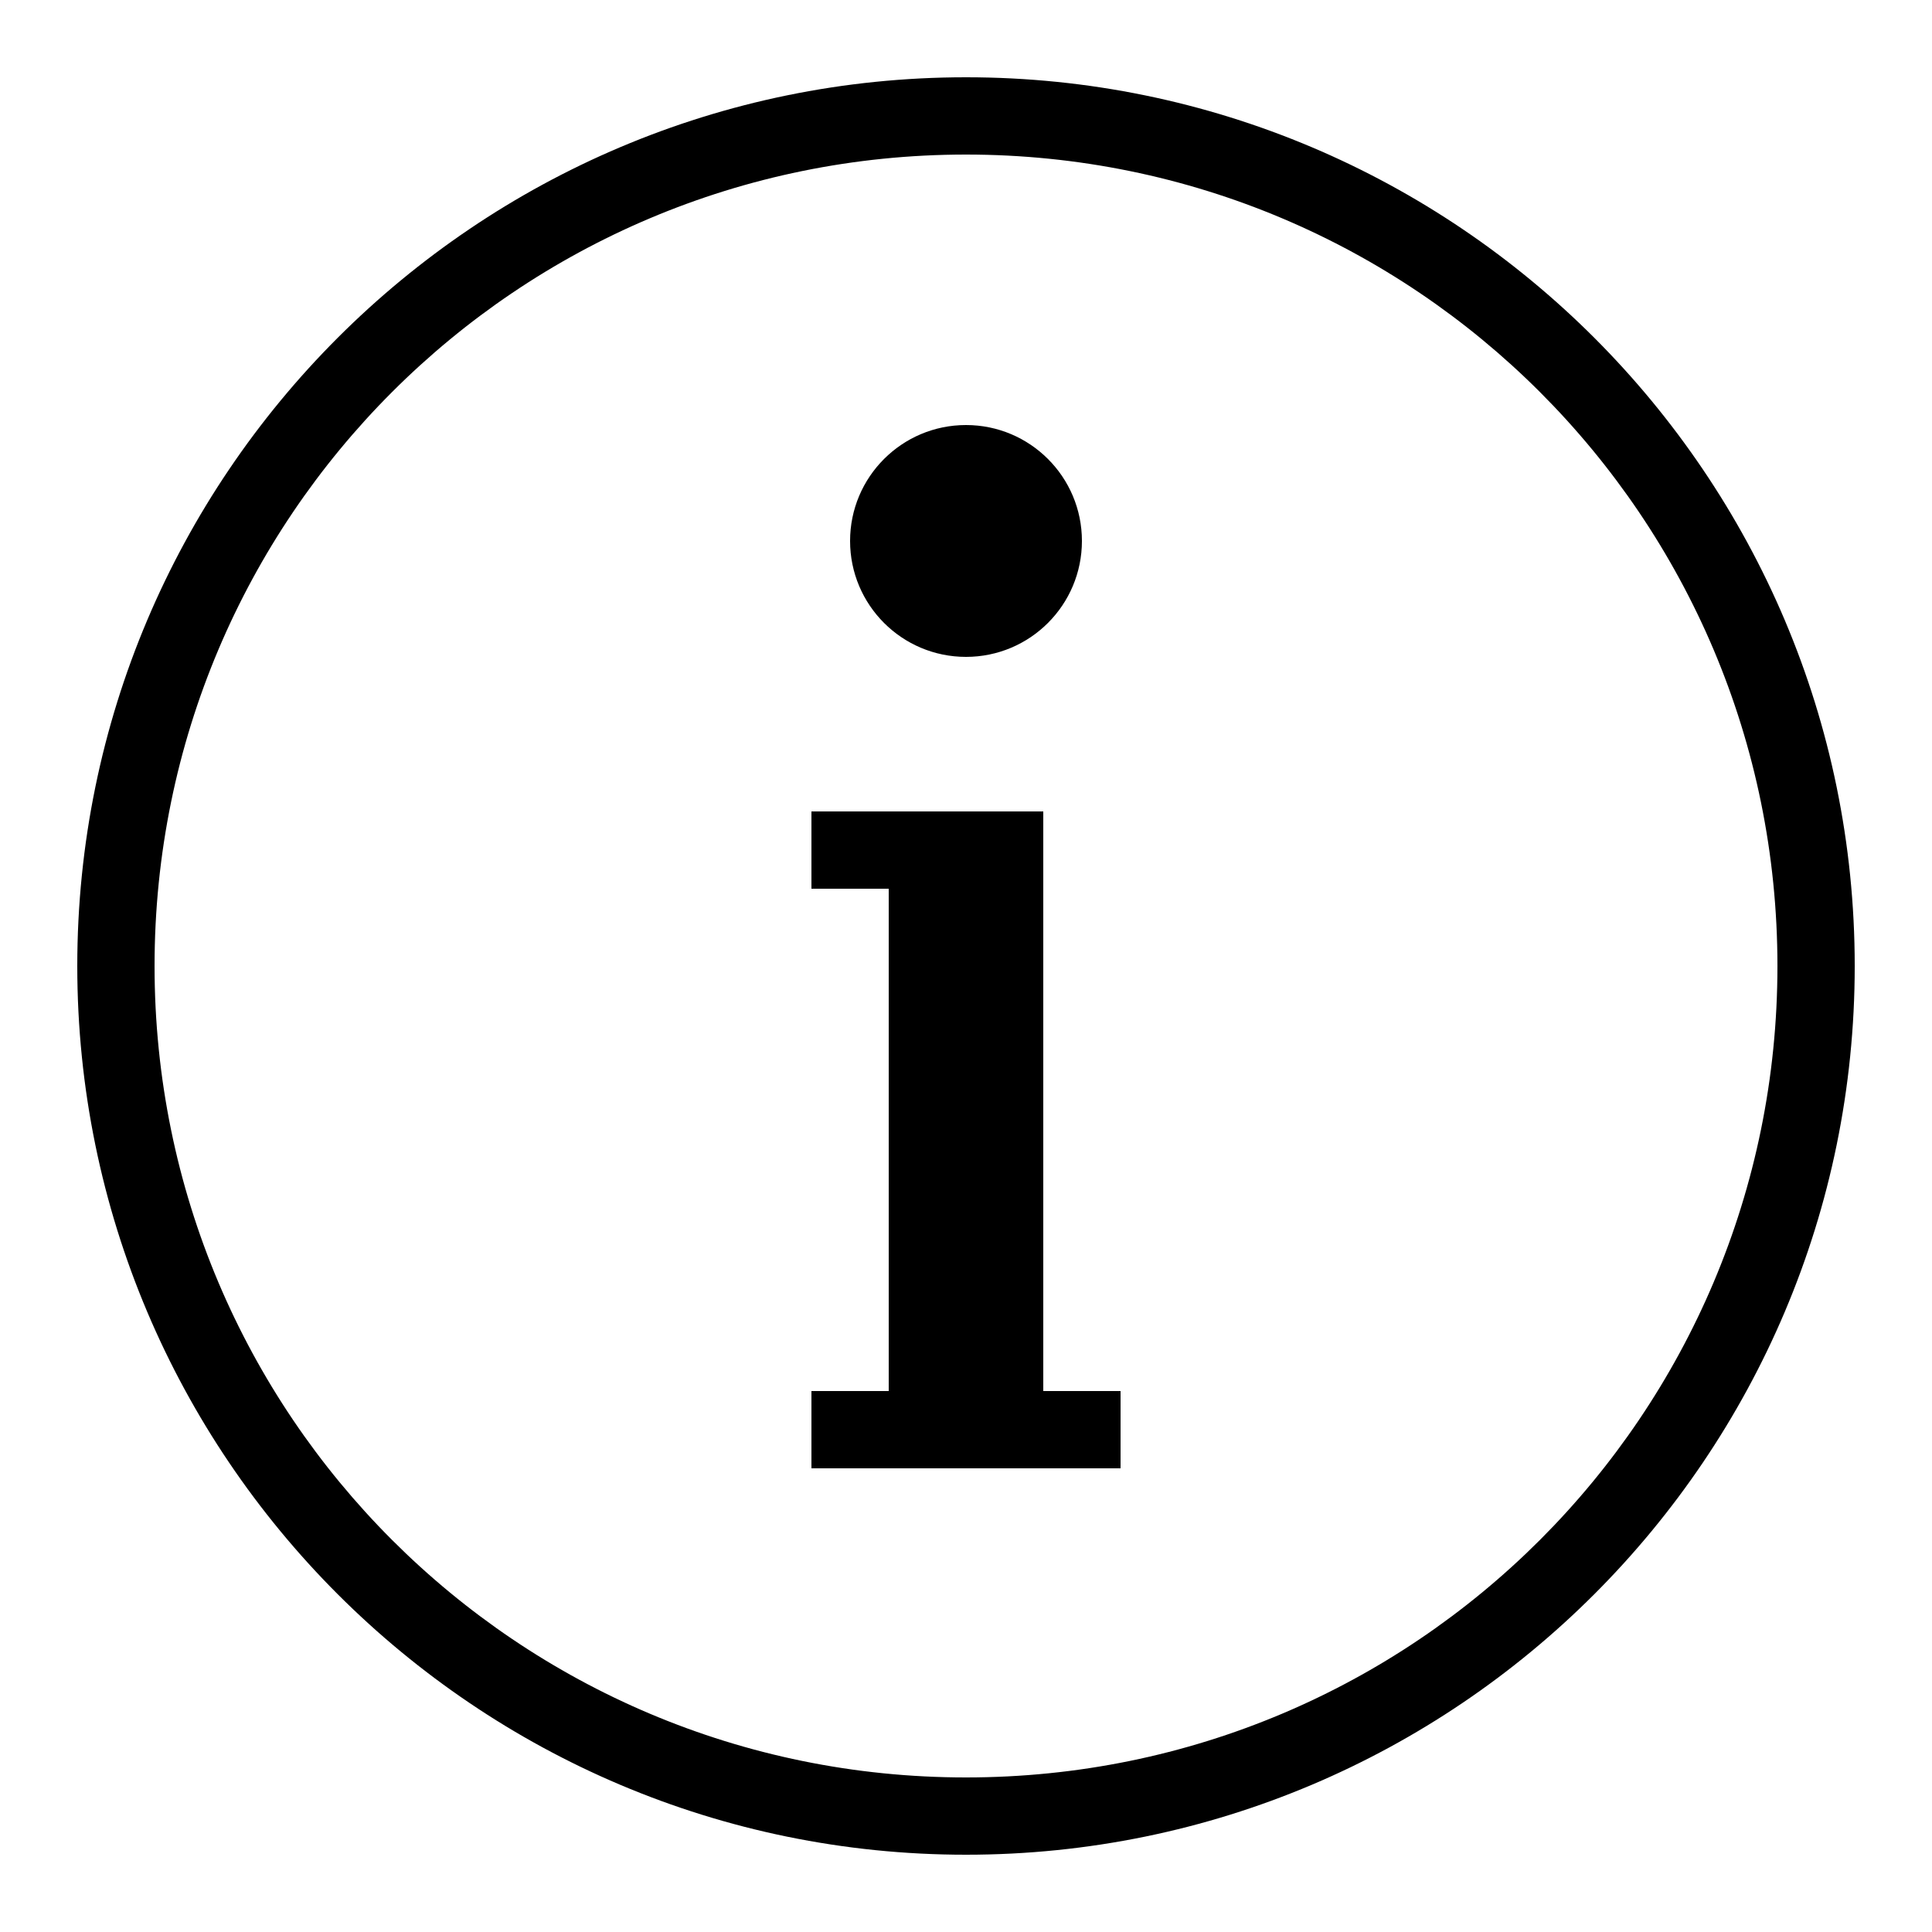
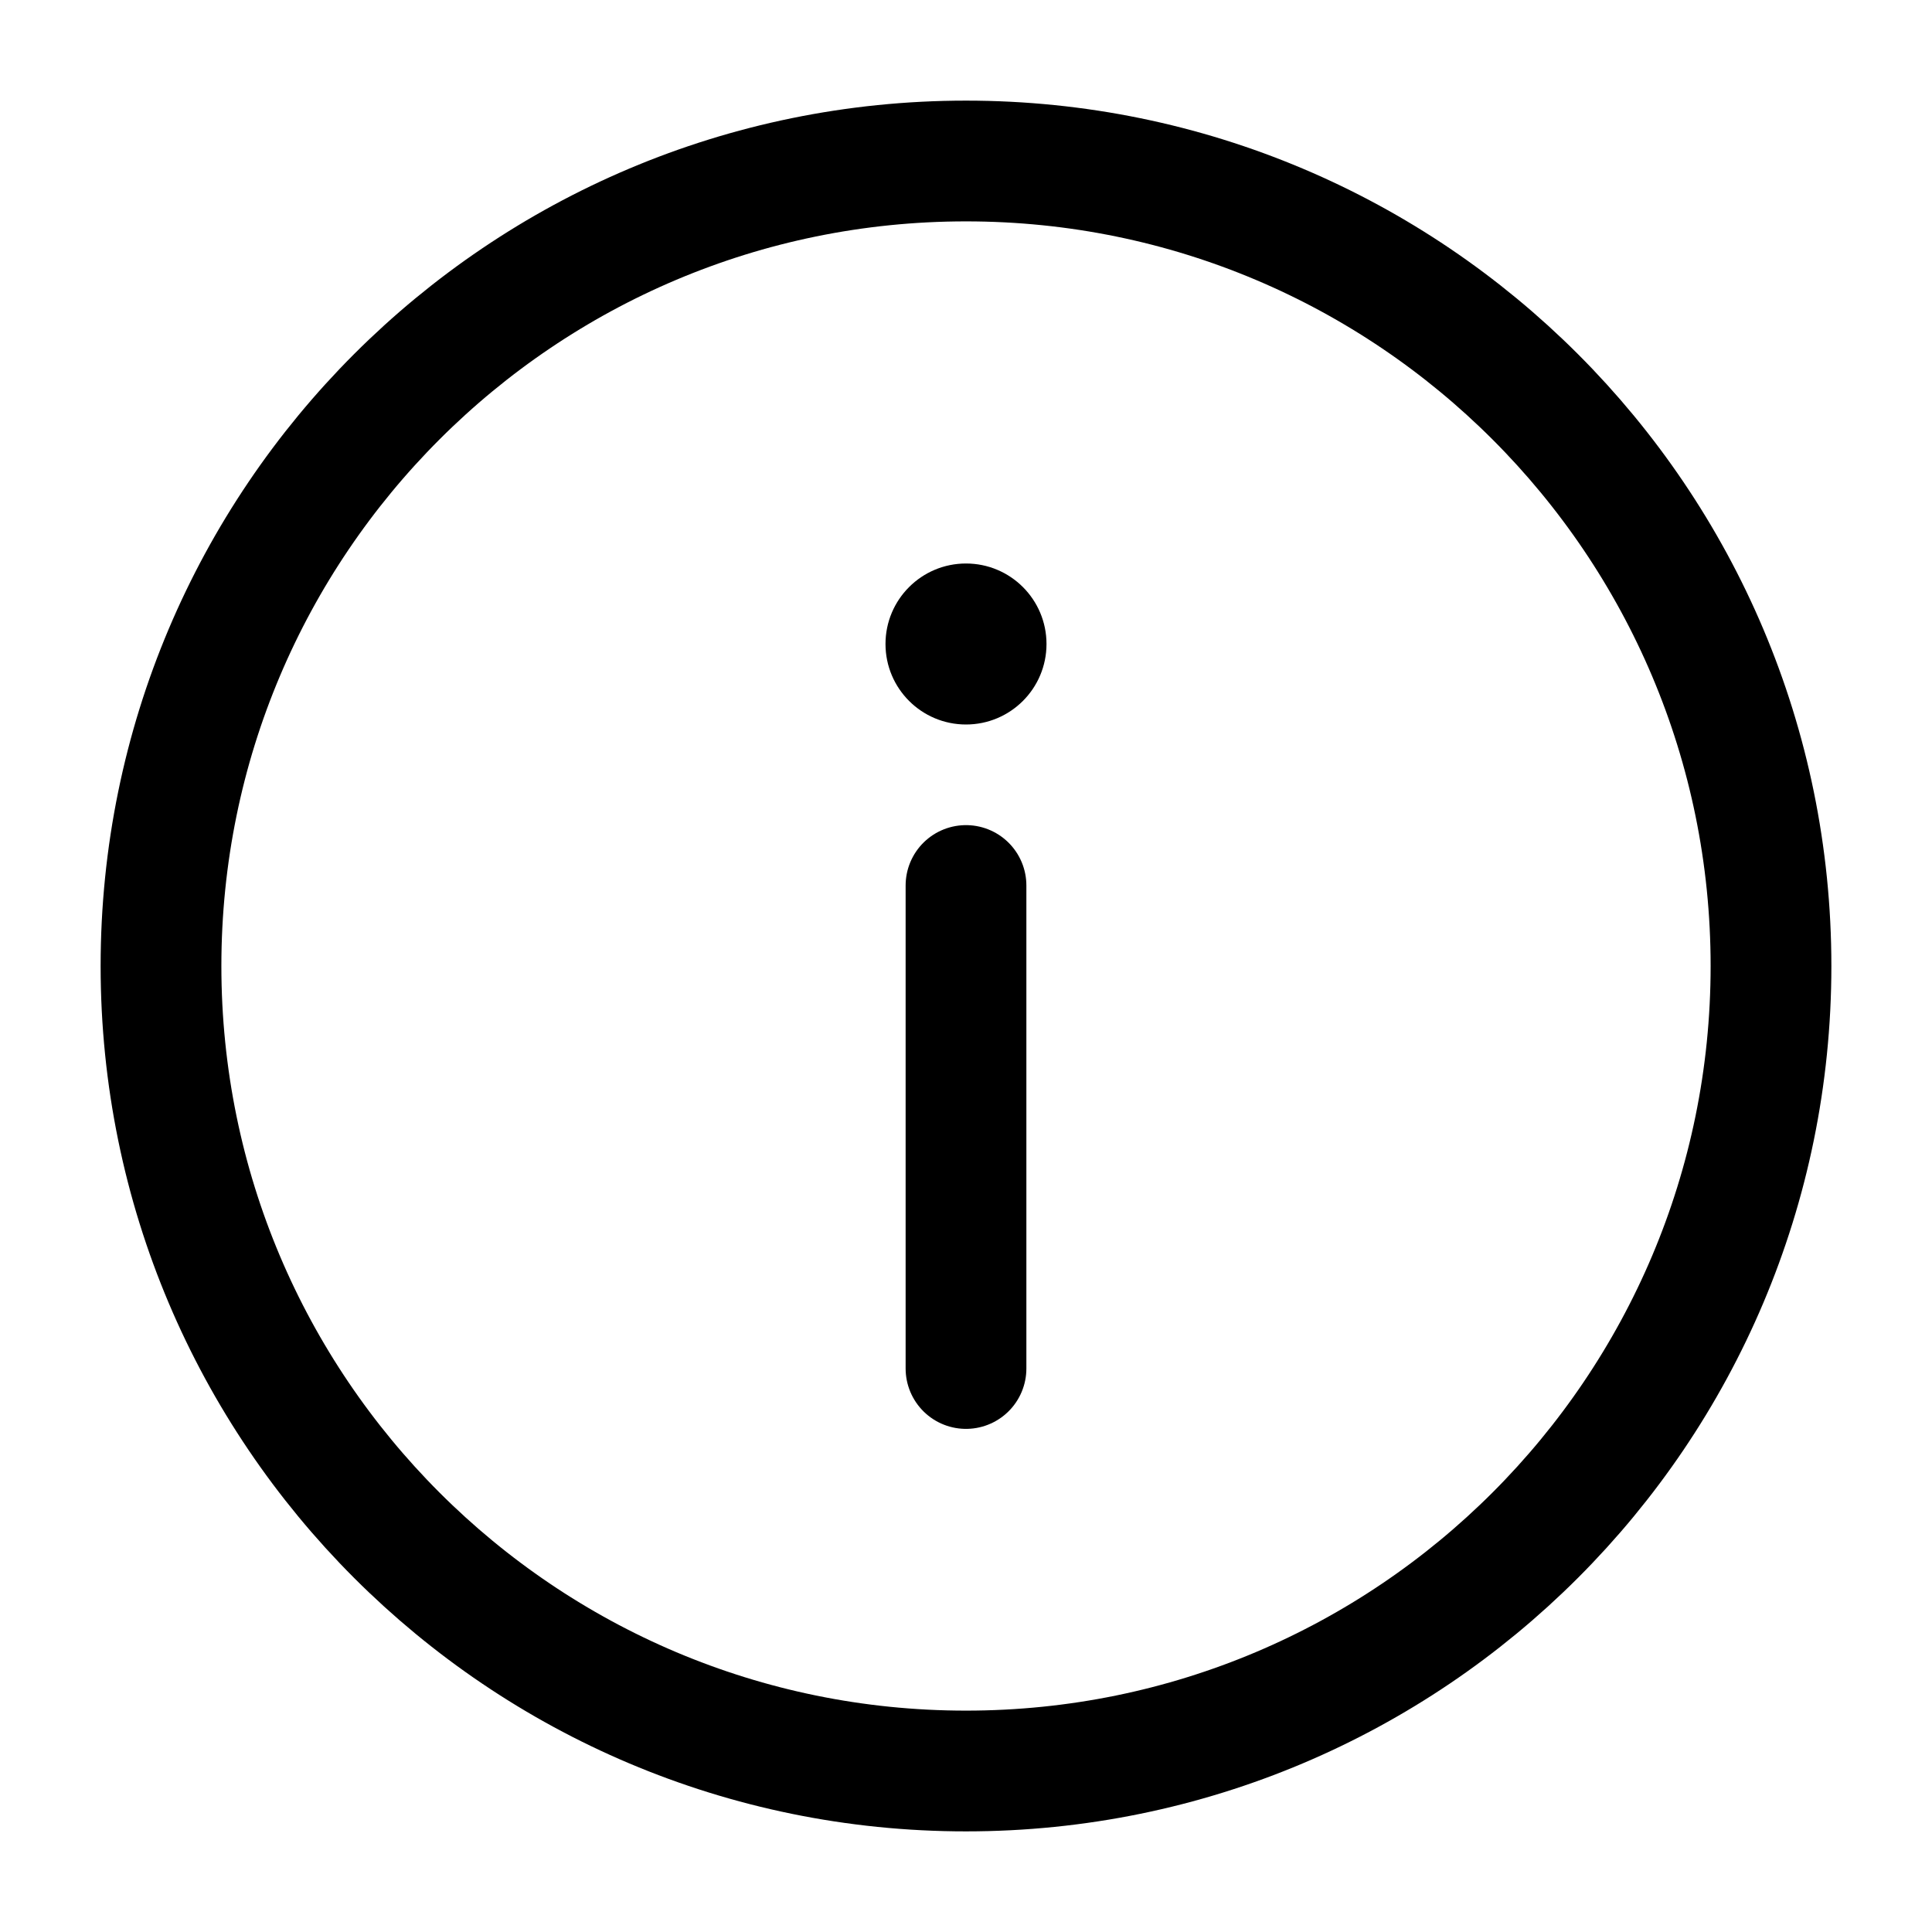
- <svg xmlns="http://www.w3.org/2000/svg" viewBox="0 0 50 50" width="50px" height="50px">
-   <path d="M 25 2 C 12.309 2 2 12.309 2 25 C 2 37.691 12.309 48 25 48 C 37.691 48 48 37.691 48 25 C 48 12.309 37.691 2 25 2 z M 25 4 C 36.61 4 46 13.39 46 25 C 46 36.61 36.61 46 25 46 C 13.39 46 4 36.61 4 25 C 4 13.39 13.39 4 25 4 z M 25 11 A 3 3 0 0 0 22 14 A 3 3 0 0 0 25 17 A 3 3 0 0 0 28 14 A 3 3 0 0 0 25 11 z M 21 21 L 21 23 L 22 23 L 23 23 L 23 36 L 22 36 L 21 36 L 21 38 L 22 38 L 23 38 L 27 38 L 28 38 L 29 38 L 29 36 L 28 36 L 27 36 L 27 21 L 26 21 L 22 21 L 21 21 z" />
+ <svg xmlns="http://www.w3.org/2000/svg" width="800px" height="800px" viewBox="0 0 24 24" fill="none">
+   <g id="SVGRepo_bgCarrier" stroke-width="0" />
+   <g id="SVGRepo_tracerCarrier" stroke-linecap="round" stroke-linejoin="round" />
+   <g id="SVGRepo_iconCarrier">
+     <circle cx="12" cy="12" r="10" stroke="#000000" stroke-width="1.5" />
+     <path d="M12 17V11" stroke="#000000" stroke-width="1.5" stroke-linecap="round" />
+     <circle cx="1" cy="1" r="1" transform="matrix(1 0 0 -1 11 9)" fill="#000000" />
+   </g>
</svg>
